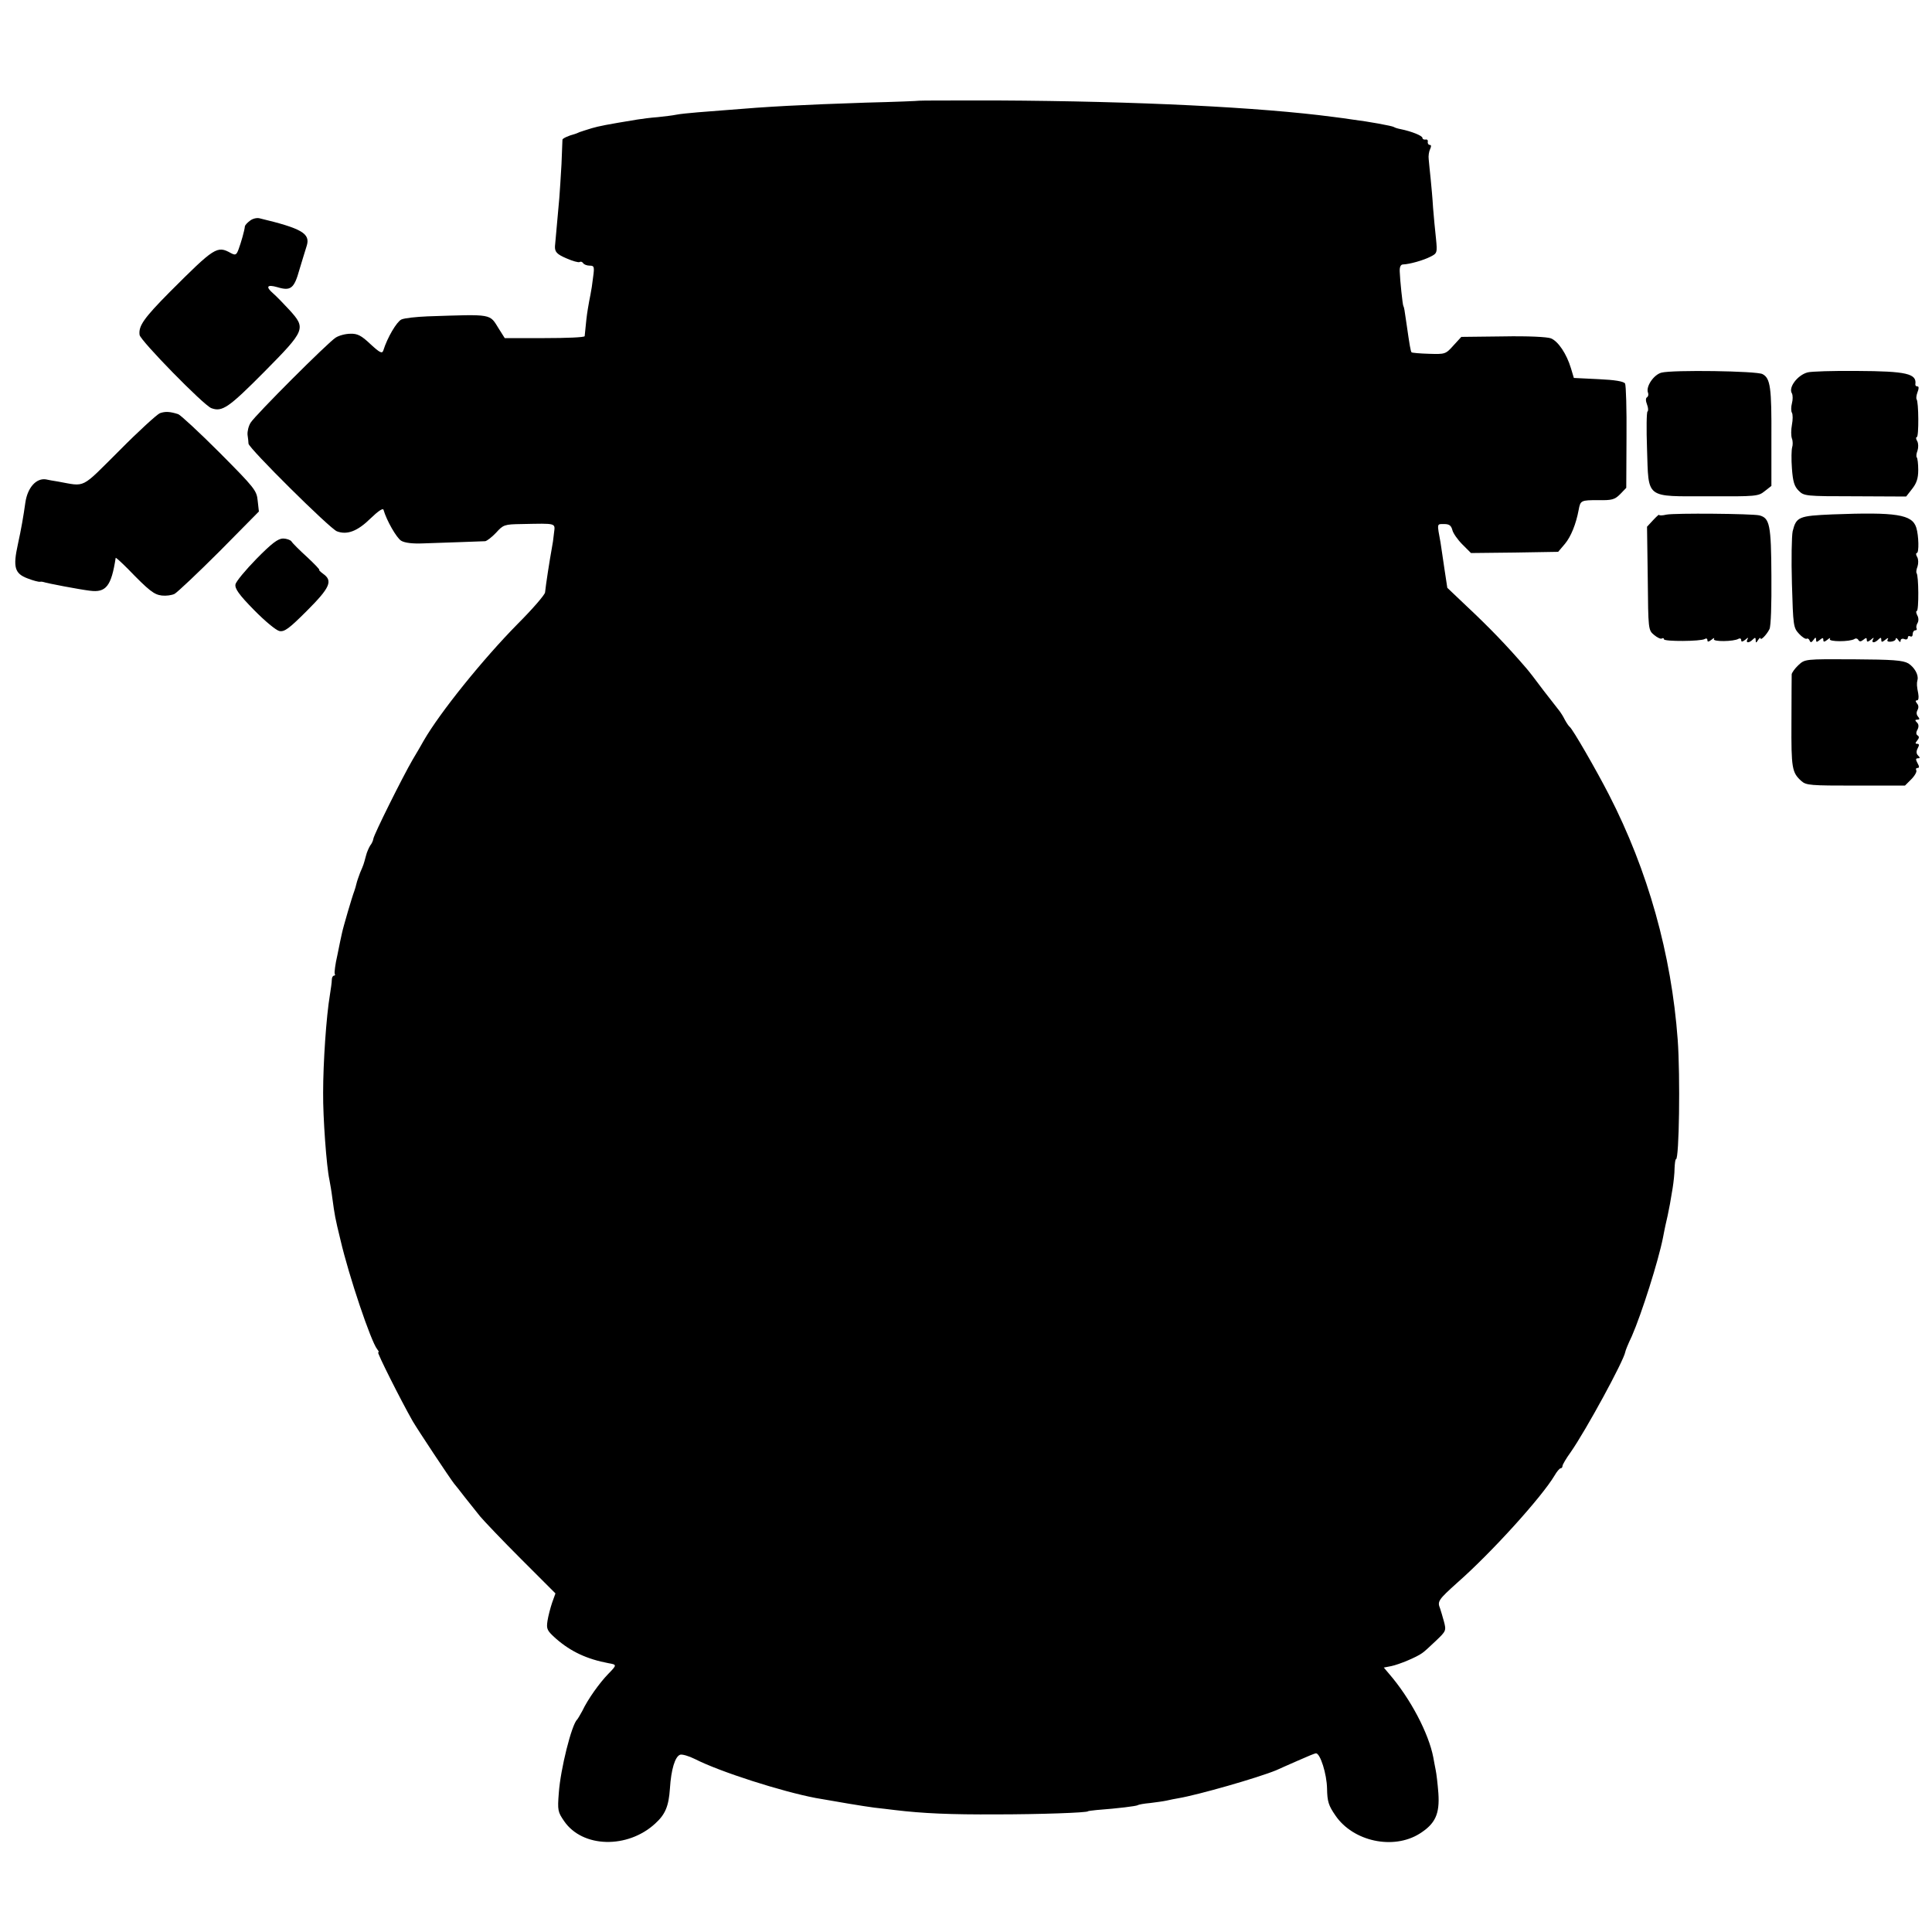
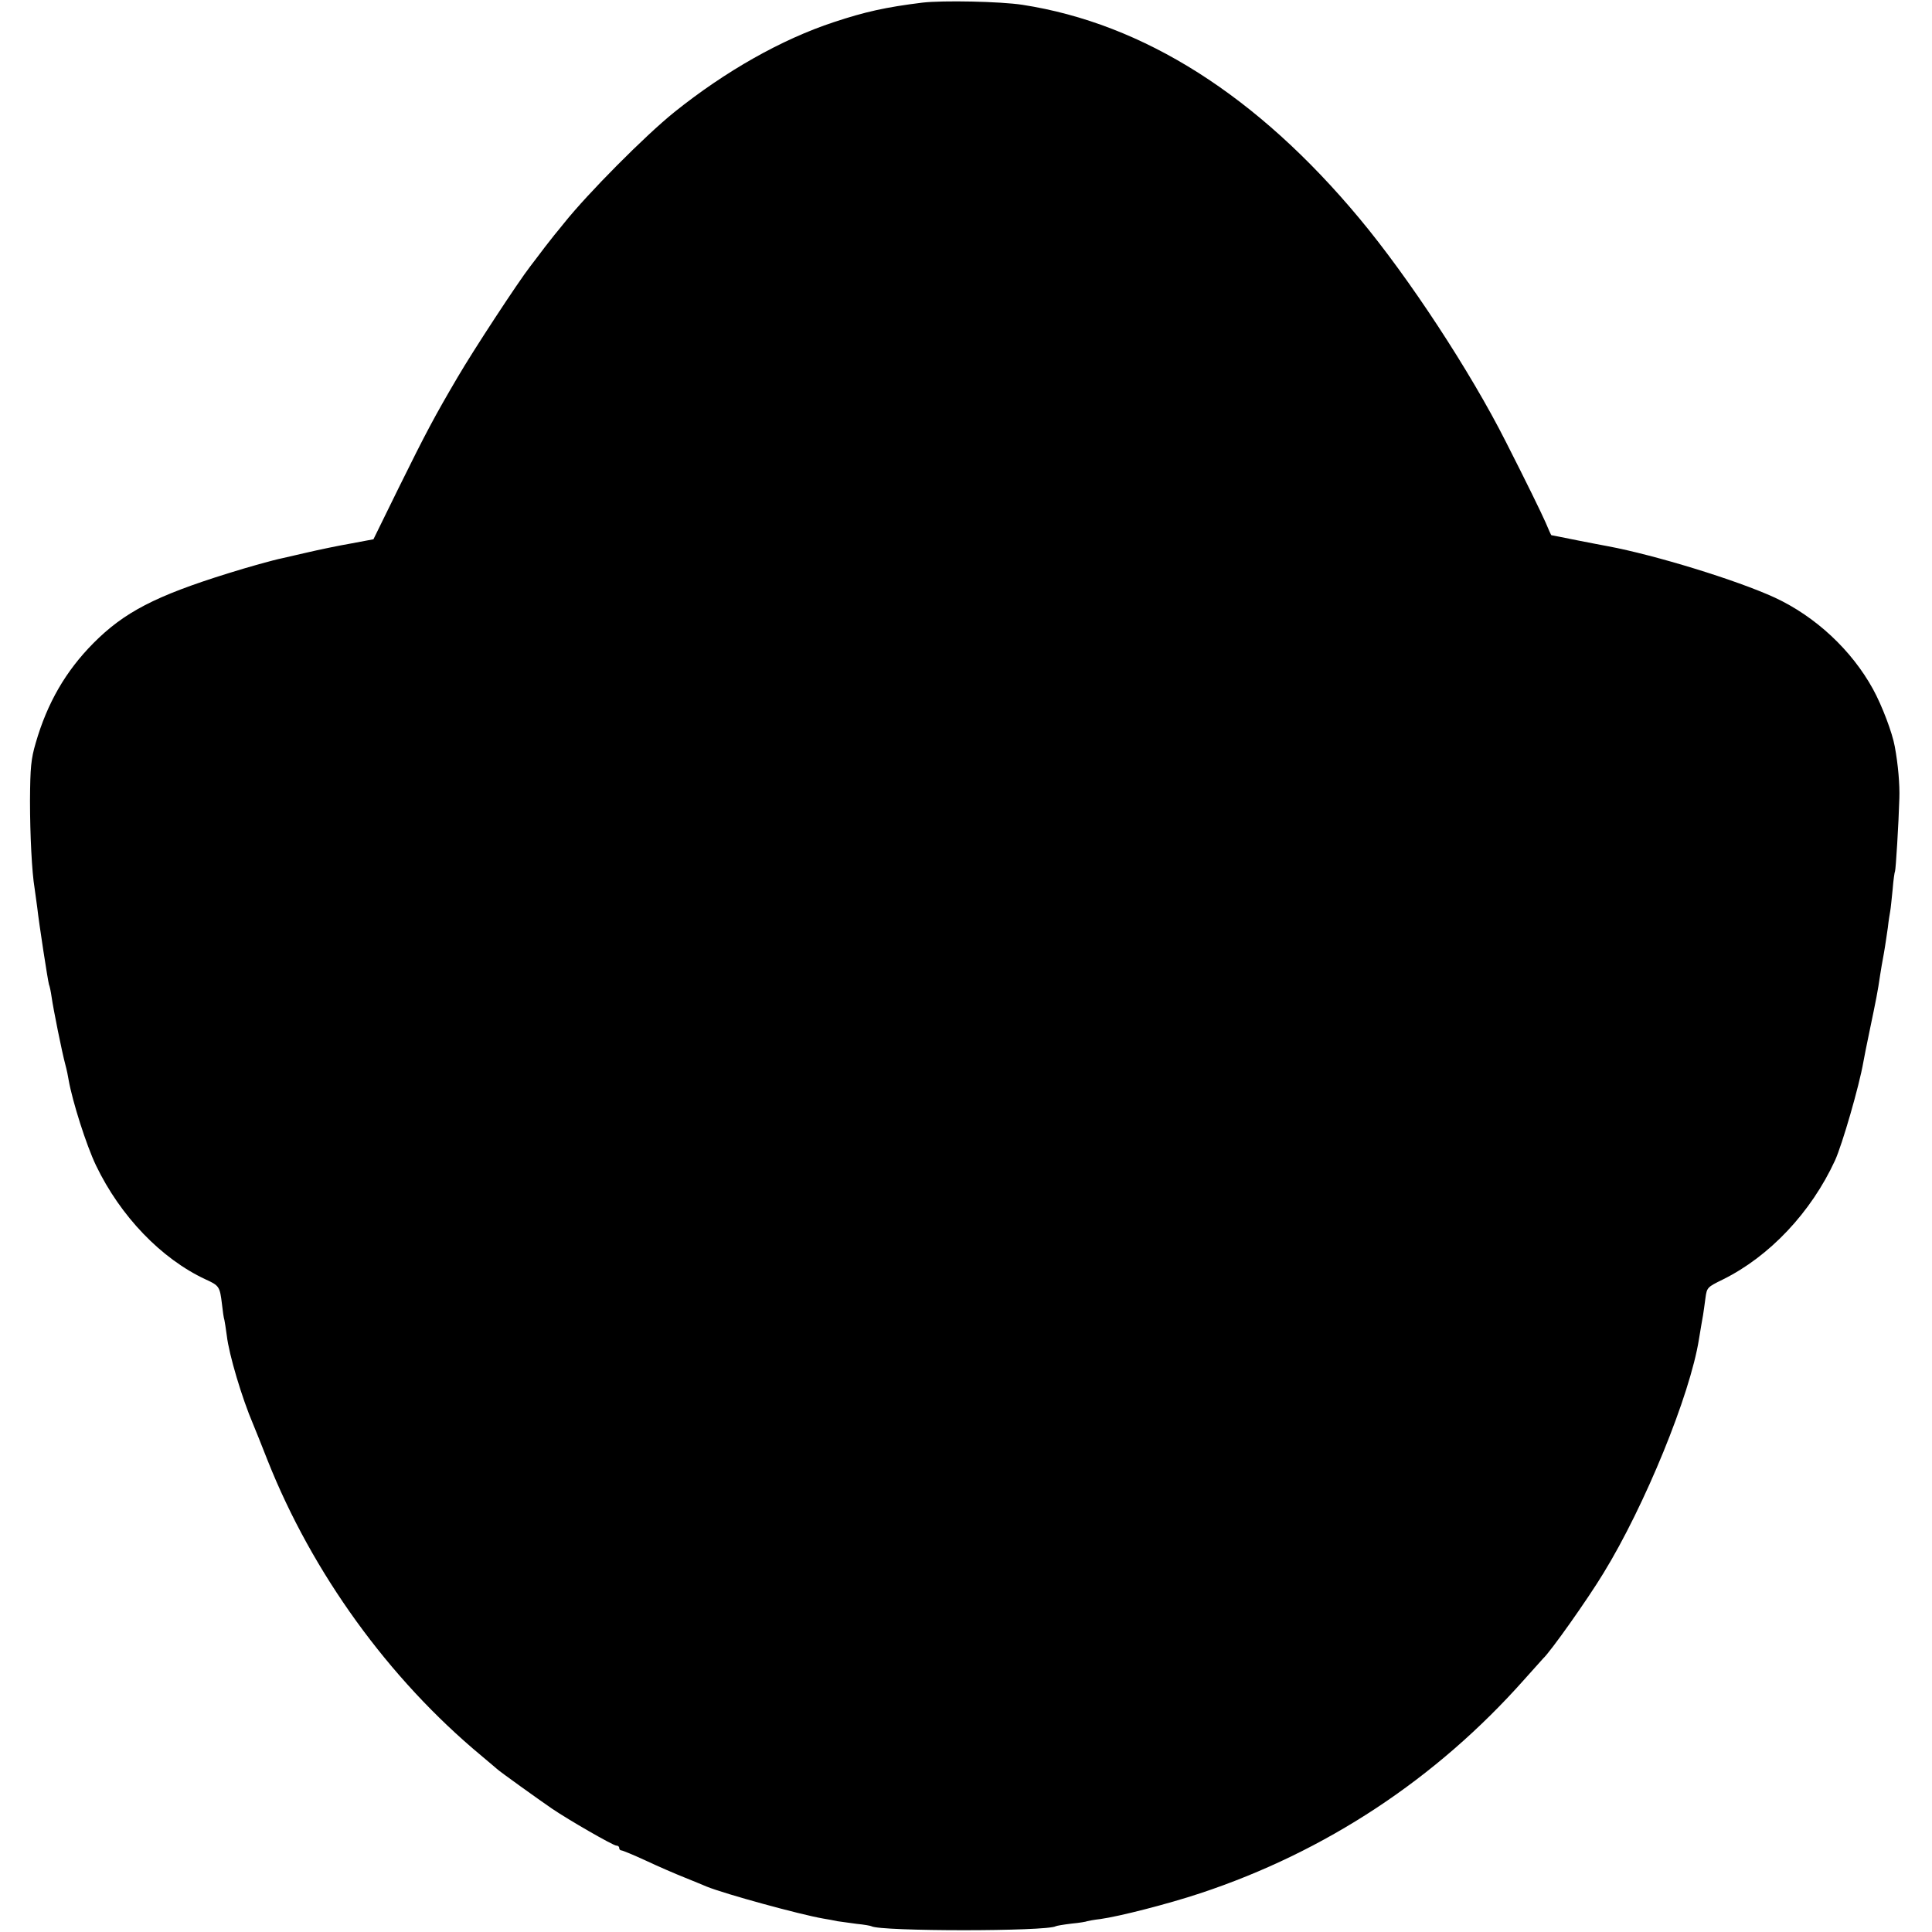
- <svg xmlns="http://www.w3.org/2000/svg" version="1.0" width="800pt" height="800pt" viewBox="0 0 800 800" preserveAspectRatio="xMidYMid meet">
-   <g transform="translate(0,800) scale(0.1,-0.1)" fill="#000000" stroke="none">
-     <path d="M3806 7583 c-1 -1 -100 -5 -221 -8 -269 -9 -402 -16 -580 -31 -27 -2 -79 -6 -115 -9 -36 -3 -76 -7 -90 -10 -14 -3 -48 -7 -76 -10 -28 -2 -67 -7 -85 -10 -128 -21 -158 -27 -189 -36 -19 -6 -42 -13 -50 -16 -8 -4 -17 -7 -20 -8 -27 -7 -50 -18 -51 -23 0 -4 -2 -50 -4 -102 -3 -52 -7 -115 -9 -140 -4 -43 -17 -189 -18 -200 -1 -23 8 -33 48 -50 25 -11 50 -18 54 -15 5 3 11 1 15 -5 3 -5 15 -10 27 -10 18 0 20 -4 14 -47 -3 -27 -8 -59 -11 -73 -3 -14 -8 -41 -11 -60 -5 -30 -7 -51 -13 -112 -1 -5 -75 -8 -166 -8 l-165 0 -24 38 c-40 64 -22 61 -296 52 -47 -2 -95 -7 -108 -13 -19 -9 -58 -74 -75 -129 -5 -13 -14 -9 -53 27 -38 36 -54 44 -83 43 -20 0 -47 -7 -61 -16 -32 -20 -332 -320 -352 -352 -9 -14 -14 -36 -13 -50 2 -14 4 -31 4 -37 1 -19 337 -352 366 -363 42 -16 85 0 139 53 33 32 52 44 54 36 13 -45 54 -116 73 -128 15 -9 47 -13 93 -11 68 2 226 8 255 9 7 1 27 16 45 35 30 33 34 35 106 36 147 3 139 5 134 -37 -2 -21 -6 -49 -9 -63 -9 -49 -25 -152 -28 -183 -1 -10 -52 -69 -113 -130 -145 -147 -322 -367 -389 -483 -9 -16 -29 -51 -46 -79 -42 -72 -160 -309 -163 -328 -1 -8 -7 -21 -13 -28 -5 -8 -14 -27 -18 -44 -10 -37 -9 -34 -24 -69 -6 -16 -13 -36 -15 -45 -2 -9 -6 -23 -9 -31 -9 -23 -46 -149 -51 -174 -3 -11 -11 -52 -19 -91 -9 -38 -13 -73 -11 -77 3 -4 1 -8 -3 -8 -5 0 -9 -8 -9 -17 0 -10 -4 -38 -8 -63 -15 -89 -28 -280 -28 -405 -1 -101 14 -306 26 -360 3 -16 9 -50 12 -75 10 -73 11 -81 34 -175 35 -150 126 -420 152 -452 6 -7 8 -13 4 -13 -6 0 93 -197 143 -285 23 -39 153 -235 171 -258 6 -7 26 -32 45 -57 20 -25 48 -60 63 -79 15 -18 91 -98 169 -176 l143 -143 -14 -39 c-7 -21 -16 -55 -19 -75 -5 -34 -2 -40 36 -74 61 -53 127 -84 217 -101 35 -6 35 -7 -2 -45 -35 -36 -84 -104 -107 -153 -9 -16 -18 -32 -21 -35 -23 -21 -69 -205 -76 -303 -6 -74 -4 -80 22 -118 76 -111 263 -115 377 -10 42 38 56 72 61 145 5 79 21 132 42 140 8 3 36 -5 62 -18 104 -53 358 -134 499 -161 78 -14 203 -35 243 -40 25 -3 63 -7 85 -10 116 -14 231 -19 420 -18 177 0 380 7 380 13 0 1 16 3 35 5 92 7 163 16 171 20 4 3 28 7 51 9 24 3 54 7 68 10 14 3 36 8 50 10 82 14 327 84 405 116 11 5 51 23 88 39 38 17 72 31 76 31 18 0 45 -86 46 -146 1 -54 6 -70 35 -112 73 -107 239 -143 348 -75 65 41 84 81 78 168 -3 39 -8 81 -11 95 -3 14 -7 37 -10 53 -19 99 -94 243 -183 346 l-22 26 31 6 c33 7 105 37 128 54 8 5 33 28 57 51 42 40 43 42 33 80 -6 21 -13 46 -16 54 -12 29 -7 36 72 107 142 125 349 354 402 443 9 16 21 30 25 30 4 0 8 4 8 10 0 5 15 31 34 57 64 92 219 377 226 415 0 4 12 34 27 65 41 94 110 312 129 408 4 22 9 45 10 50 4 15 15 67 19 90 2 11 7 40 11 65 4 25 8 62 8 82 1 21 3 38 6 38 13 0 18 343 7 495 -26 353 -123 700 -285 1015 -54 105 -150 271 -162 280 -4 3 -13 16 -20 29 -7 14 -17 30 -21 35 -5 6 -35 45 -67 86 -31 42 -63 83 -71 92 -79 92 -152 168 -248 258 l-80 76 -12 79 c-6 44 -14 92 -16 108 -15 82 -16 77 15 77 21 0 29 -6 34 -25 3 -13 22 -40 42 -60 l35 -35 181 2 180 3 28 33 c25 30 46 82 57 141 7 39 10 40 80 40 58 -1 69 2 92 25 l25 26 1 210 c1 115 -2 215 -6 222 -6 9 -43 15 -110 18 l-102 5 -12 40 c-18 60 -53 112 -83 124 -16 6 -94 10 -199 8 l-172 -2 -33 -36 c-32 -36 -35 -36 -101 -34 -37 1 -69 4 -72 6 -4 5 -8 28 -21 119 -8 57 -10 68 -13 73 -3 3 -14 108 -15 142 -1 20 4 30 14 30 27 1 84 17 113 32 28 14 29 16 23 76 -4 34 -9 91 -12 127 -2 36 -7 90 -10 120 -3 30 -7 66 -8 80 -2 14 1 33 6 43 5 11 5 17 -2 17 -5 0 -9 6 -8 13 2 6 -3 11 -9 9 -7 -1 -13 2 -13 7 0 9 -45 27 -89 36 -11 2 -25 6 -29 9 -8 5 -107 23 -172 31 -19 3 -55 8 -80 11 -303 40 -810 65 -1388 68 -178 0 -325 0 -326 -1z" />
-     <path d="M1035 7086 c-11 -8 -20 -18 -21 -23 -1 -16 -16 -68 -26 -95 -9 -24 -13 -26 -32 -16 -57 32 -68 24 -253 -161 -108 -109 -130 -141 -125 -178 4 -24 265 -291 297 -303 45 -17 72 2 219 150 171 173 174 180 104 257 -24 26 -54 57 -68 69 -31 27 -24 37 18 25 56 -17 70 -6 92 73 12 39 25 83 30 98 16 51 -20 72 -195 114 -11 3 -29 -1 -40 -10z" />
-     <path d="M6880 6457 c-32 -8 -66 -58 -56 -83 3 -7 1 -16 -4 -19 -6 -3 -6 -15 0 -30 5 -13 6 -26 2 -29 -4 -2 -5 -72 -2 -155 7 -209 -10 -196 255 -196 196 -1 206 0 232 21 l28 22 0 198 c1 209 -4 248 -37 265 -24 13 -372 18 -418 6z" />
-     <path d="M7485 6458 c-42 -11 -81 -63 -65 -87 4 -8 4 -26 0 -41 -4 -15 -4 -33 0 -39 4 -7 4 -29 0 -50 -4 -21 -4 -46 0 -57 4 -10 4 -27 1 -36 -3 -10 -4 -49 -1 -88 4 -55 10 -74 28 -92 22 -22 28 -23 233 -23 l212 -1 25 32 c18 23 25 43 25 78 0 26 -3 49 -6 52 -3 3 -2 16 3 28 4 13 4 29 -1 39 -6 9 -6 17 -2 17 9 0 8 148 -1 157 -2 3 -1 16 4 29 6 15 6 24 0 24 -6 0 -9 3 -9 8 7 45 -36 55 -242 56 -99 1 -190 -2 -204 -6z" />
-     <path d="M662 6289 c-12 -5 -88 -74 -168 -155 -162 -161 -137 -149 -254 -128 -19 3 -42 7 -50 9 -40 6 -76 -34 -85 -96 -8 -57 -17 -109 -31 -173 -21 -95 -13 -121 40 -141 23 -9 46 -15 52 -14 5 1 11 0 14 -1 13 -5 150 -31 192 -36 67 -9 89 19 107 136 1 2 23 -18 50 -45 89 -92 109 -107 141 -111 18 -2 41 1 53 7 12 7 96 86 186 176 l163 165 -5 45 c-4 42 -13 53 -158 199 -85 85 -162 156 -171 159 -34 11 -54 12 -76 4z" />
-     <path d="M6900 5869 c-16 -4 -30 -4 -30 -1 0 3 -11 -7 -25 -22 l-25 -27 3 -214 c2 -211 2 -214 26 -234 13 -11 28 -18 32 -15 5 3 9 2 9 -3 0 -10 153 -9 169 1 6 4 11 2 11 -5 0 -8 5 -7 17 2 9 8 14 9 10 3 -7 -12 83 -11 102 1 6 3 11 1 11 -6 0 -8 5 -7 17 2 11 10 14 10 9 2 -9 -16 6 -17 22 -1 9 9 12 9 12 -3 0 -12 2 -12 10 1 5 8 10 11 10 7 0 -11 25 14 37 38 6 12 9 101 8 220 -1 212 -7 240 -50 251 -31 7 -350 10 -385 3z" />
-     <path d="M7588 5870 c-140 -6 -150 -10 -165 -70 -4 -19 -6 -117 -3 -217 5 -174 6 -182 29 -207 13 -14 27 -23 32 -21 4 3 10 -1 12 -7 4 -10 8 -9 16 2 8 12 11 12 11 1 0 -11 3 -11 15 -1 12 10 15 10 15 0 0 -9 4 -9 17 1 9 8 14 9 10 3 -7 -12 83 -12 102 0 5 4 13 2 16 -4 5 -8 11 -7 21 1 11 9 14 9 14 -1 0 -9 4 -9 17 1 11 10 14 10 9 2 -9 -16 6 -17 22 -1 9 9 12 9 12 -1 0 -11 3 -11 17 0 10 8 14 9 10 2 -5 -8 0 -11 13 -10 11 1 20 6 20 12 0 5 5 3 10 -5 6 -9 10 -11 10 -3 0 7 7 10 15 7 8 -4 15 -1 15 6 0 6 5 8 10 5 6 -3 10 1 10 9 0 9 5 16 11 16 5 0 8 4 5 8 -2 4 -1 14 4 22 5 8 5 22 -1 32 -5 10 -6 18 -2 18 9 0 8 149 -1 157 -2 3 -1 15 4 27 4 13 4 29 -1 39 -6 9 -6 17 -2 17 10 0 8 73 -2 105 -17 55 -83 65 -347 55z" />
-     <path d="M1062 5686 c-45 -46 -85 -94 -87 -106 -3 -17 14 -42 76 -105 46 -47 92 -85 106 -88 21 -4 40 10 114 84 96 96 108 124 67 153 -12 9 -19 16 -16 16 4 0 -19 24 -50 53 -31 28 -61 58 -65 65 -4 6 -20 12 -35 12 -21 0 -47 -20 -110 -84z" />
-     <path d="M7447 5246 c-15 -14 -27 -31 -28 -38 0 -7 -1 -97 -1 -199 -1 -190 2 -208 41 -243 20 -18 38 -19 225 -19 l204 0 26 26 c15 15 24 32 21 37 -3 6 -1 10 5 10 8 0 8 6 0 20 -8 15 -8 20 2 20 9 0 9 3 0 12 -7 7 -8 17 -1 30 7 13 6 18 -2 18 -9 0 -9 3 0 14 8 10 9 16 1 21 -6 4 -7 12 0 24 6 12 5 22 -2 29 -9 9 -9 12 1 12 10 0 11 3 3 13 -7 8 -7 18 -2 27 5 9 5 19 -2 27 -7 9 -7 13 0 13 6 0 8 11 5 28 -6 30 -7 42 -3 57 5 21 -13 52 -38 68 -23 13 -64 16 -228 17 -200 1 -200 1 -227 -24z" />
+ <svg xmlns="http://www.w3.org/2000/svg" version="1.0" width="805pt" height="805pt" viewBox="0 0 805 805" preserveAspectRatio="xMidYMid meet">
+   <g transform="translate(0,805) scale(0.1,-0.1)" fill="#000000" stroke="none">
+     <path d="M3843 8039 c-153 -19 -238 -38 -368 -81 -219 -72 -453 -205 -665 -375 -123 -99 -362 -340 -460 -463 -14 -17 -32 -40 -40 -49 -8 -10 -26 -33 -40 -51 -14 -19 -41 -54 -60 -79 -52 -67 -238 -351 -304 -464 -94 -160 -132 -231 -244 -458 l-106 -216 -96 -18 c-52 -9 -133 -26 -180 -37 -47 -11 -92 -21 -100 -23 -44 -9 -147 -38 -230 -64 -302 -94 -433 -162 -561 -291 -115 -116 -192 -249 -240 -415 -20 -68 -23 -103 -24 -240 0 -145 8 -300 19 -365 2 -14 7 -50 11 -80 8 -72 44 -304 49 -322 3 -7 8 -30 11 -52 7 -50 43 -229 57 -281 6 -22 12 -51 14 -65 16 -90 73 -270 114 -356 102 -212 272 -389 457 -475 57 -26 59 -30 68 -104 3 -27 7 -57 10 -65 2 -8 6 -37 10 -65 9 -79 63 -260 110 -370 7 -16 34 -84 60 -150 186 -469 505 -910 890 -1230 33 -28 62 -52 65 -55 7 -8 176 -129 230 -166 69 -47 255 -154 268 -154 7 0 12 -4 12 -10 0 -5 4 -10 9 -10 5 0 51 -19 103 -43 51 -24 125 -56 163 -71 39 -16 79 -32 90 -37 77 -31 387 -116 485 -133 19 -3 46 -8 59 -11 13 -2 49 -7 80 -11 31 -3 59 -8 62 -10 38 -22 730 -22 768 0 3 2 33 7 66 11 32 3 62 8 65 10 3 1 28 6 55 9 79 11 279 62 415 107 523 173 984 477 1352 892 40 45 75 84 78 87 29 26 185 246 251 355 172 280 361 742 398 975 7 41 14 86 17 100 2 14 7 46 10 71 6 45 8 46 73 78 194 96 367 279 467 496 30 66 101 311 118 410 3 17 14 73 25 125 29 139 35 169 45 238 2 15 9 54 15 87 6 33 13 83 17 110 3 28 8 58 10 69 2 10 6 51 10 90 3 39 8 73 10 76 3 6 15 198 18 304 2 55 -5 140 -19 215 -10 57 -53 171 -91 240 -89 162 -239 302 -409 381 -159 73 -498 177 -695 214 -14 2 -72 14 -130 25 -58 12 -106 21 -106 21 -1 0 -12 24 -24 53 -19 43 -82 172 -166 337 -148 293 -404 683 -609 929 -426 512 -900 813 -1405 891 -91 14 -332 19 -417 9z" />
  </g>
</svg>
